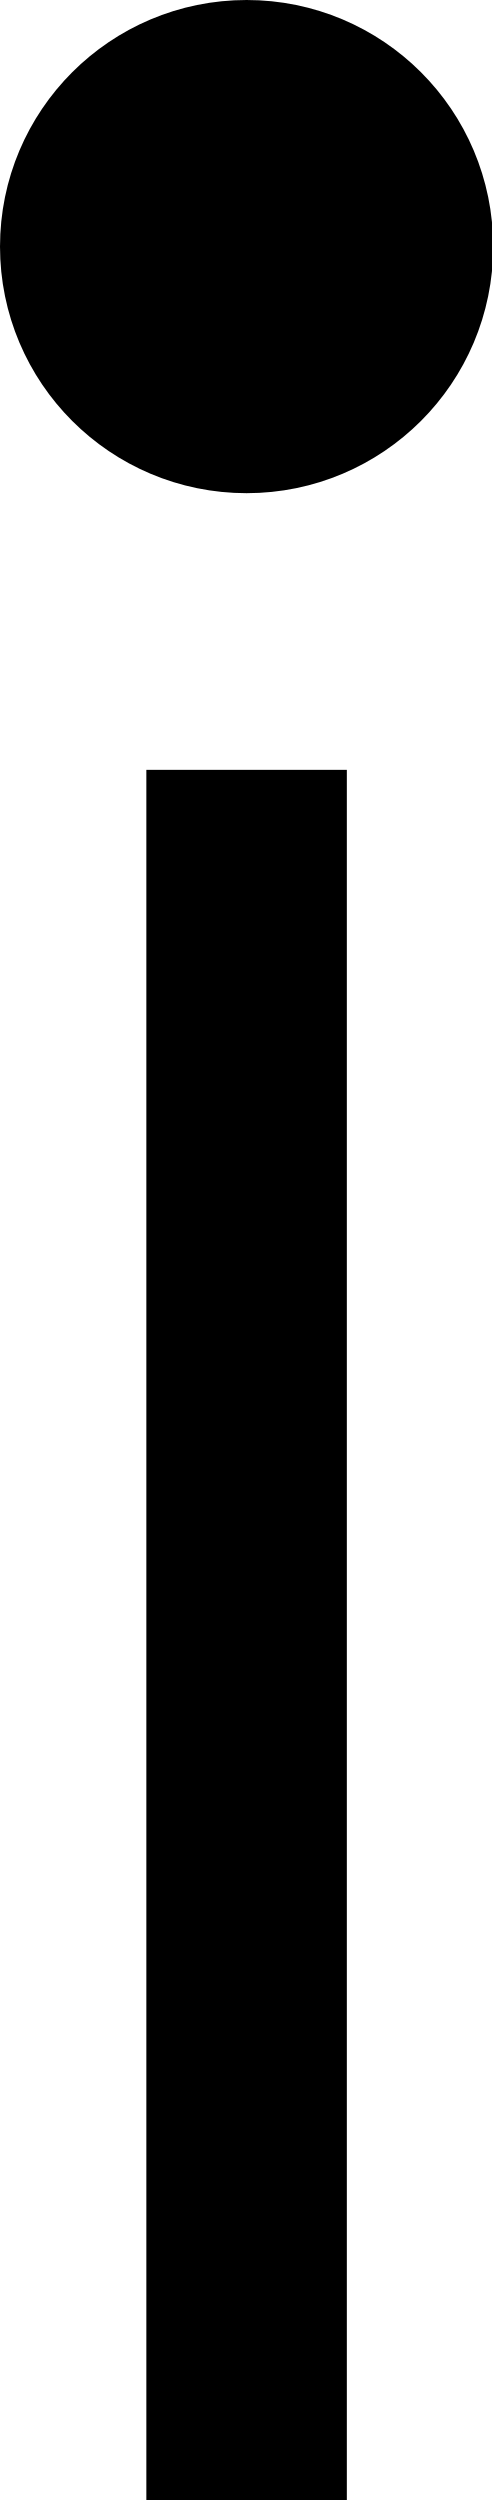
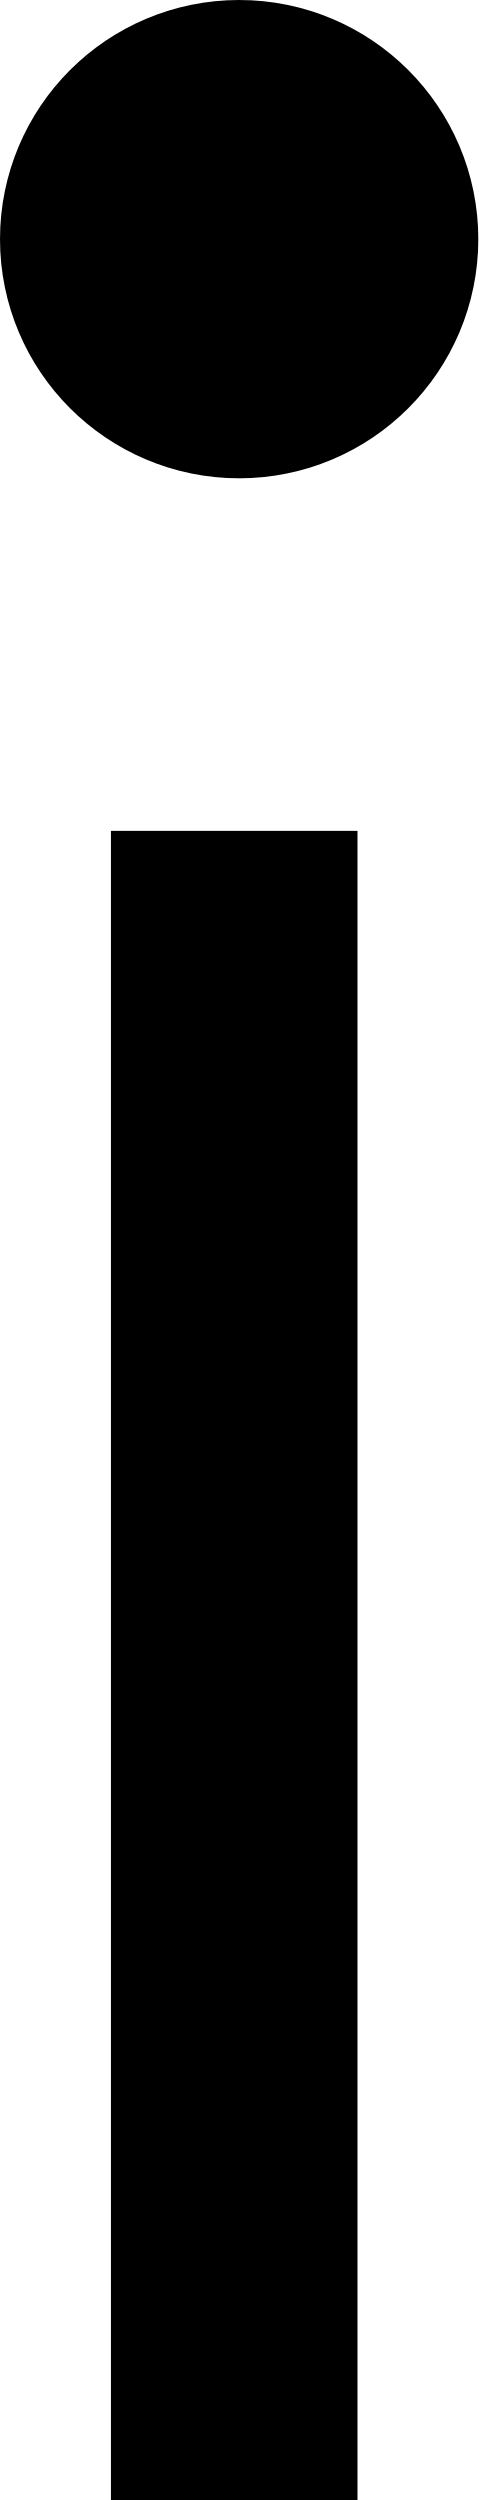
- <svg xmlns="http://www.w3.org/2000/svg" id="uuid-404e2976-5c93-4f7c-b7cc-41c771c93c2c" width="2.45" height="12.47" viewBox="0 0 2.45 12.47">
-   <circle cx="1.23" cy="1.23" r=".73" stroke="#000" stroke-miterlimit="10" />
-   <line x1="1.23" y1="3.84" x2="1.23" y2="12.47" stroke="#000" stroke-miterlimit="10" />
+ <svg xmlns="http://www.w3.org/2000/svg" id="Layer_1" data-name="Layer 1" viewBox="0 0 1.94 10.14">
+   <defs>
+     <style>
+       .cls-1, .cls-2 {
+         stroke: #000;
+         stroke-miterlimit: 10;
+       }
+ 
+       .cls-2 {
+         fill: none;
+       }
+     </style>
+   </defs>
+   <line class="cls-2" x1=".95" y1="3.37" x2=".95" y2="10.14" />
+   <circle class="cls-1" cx=".97" cy=".97" r=".47" />
</svg>
